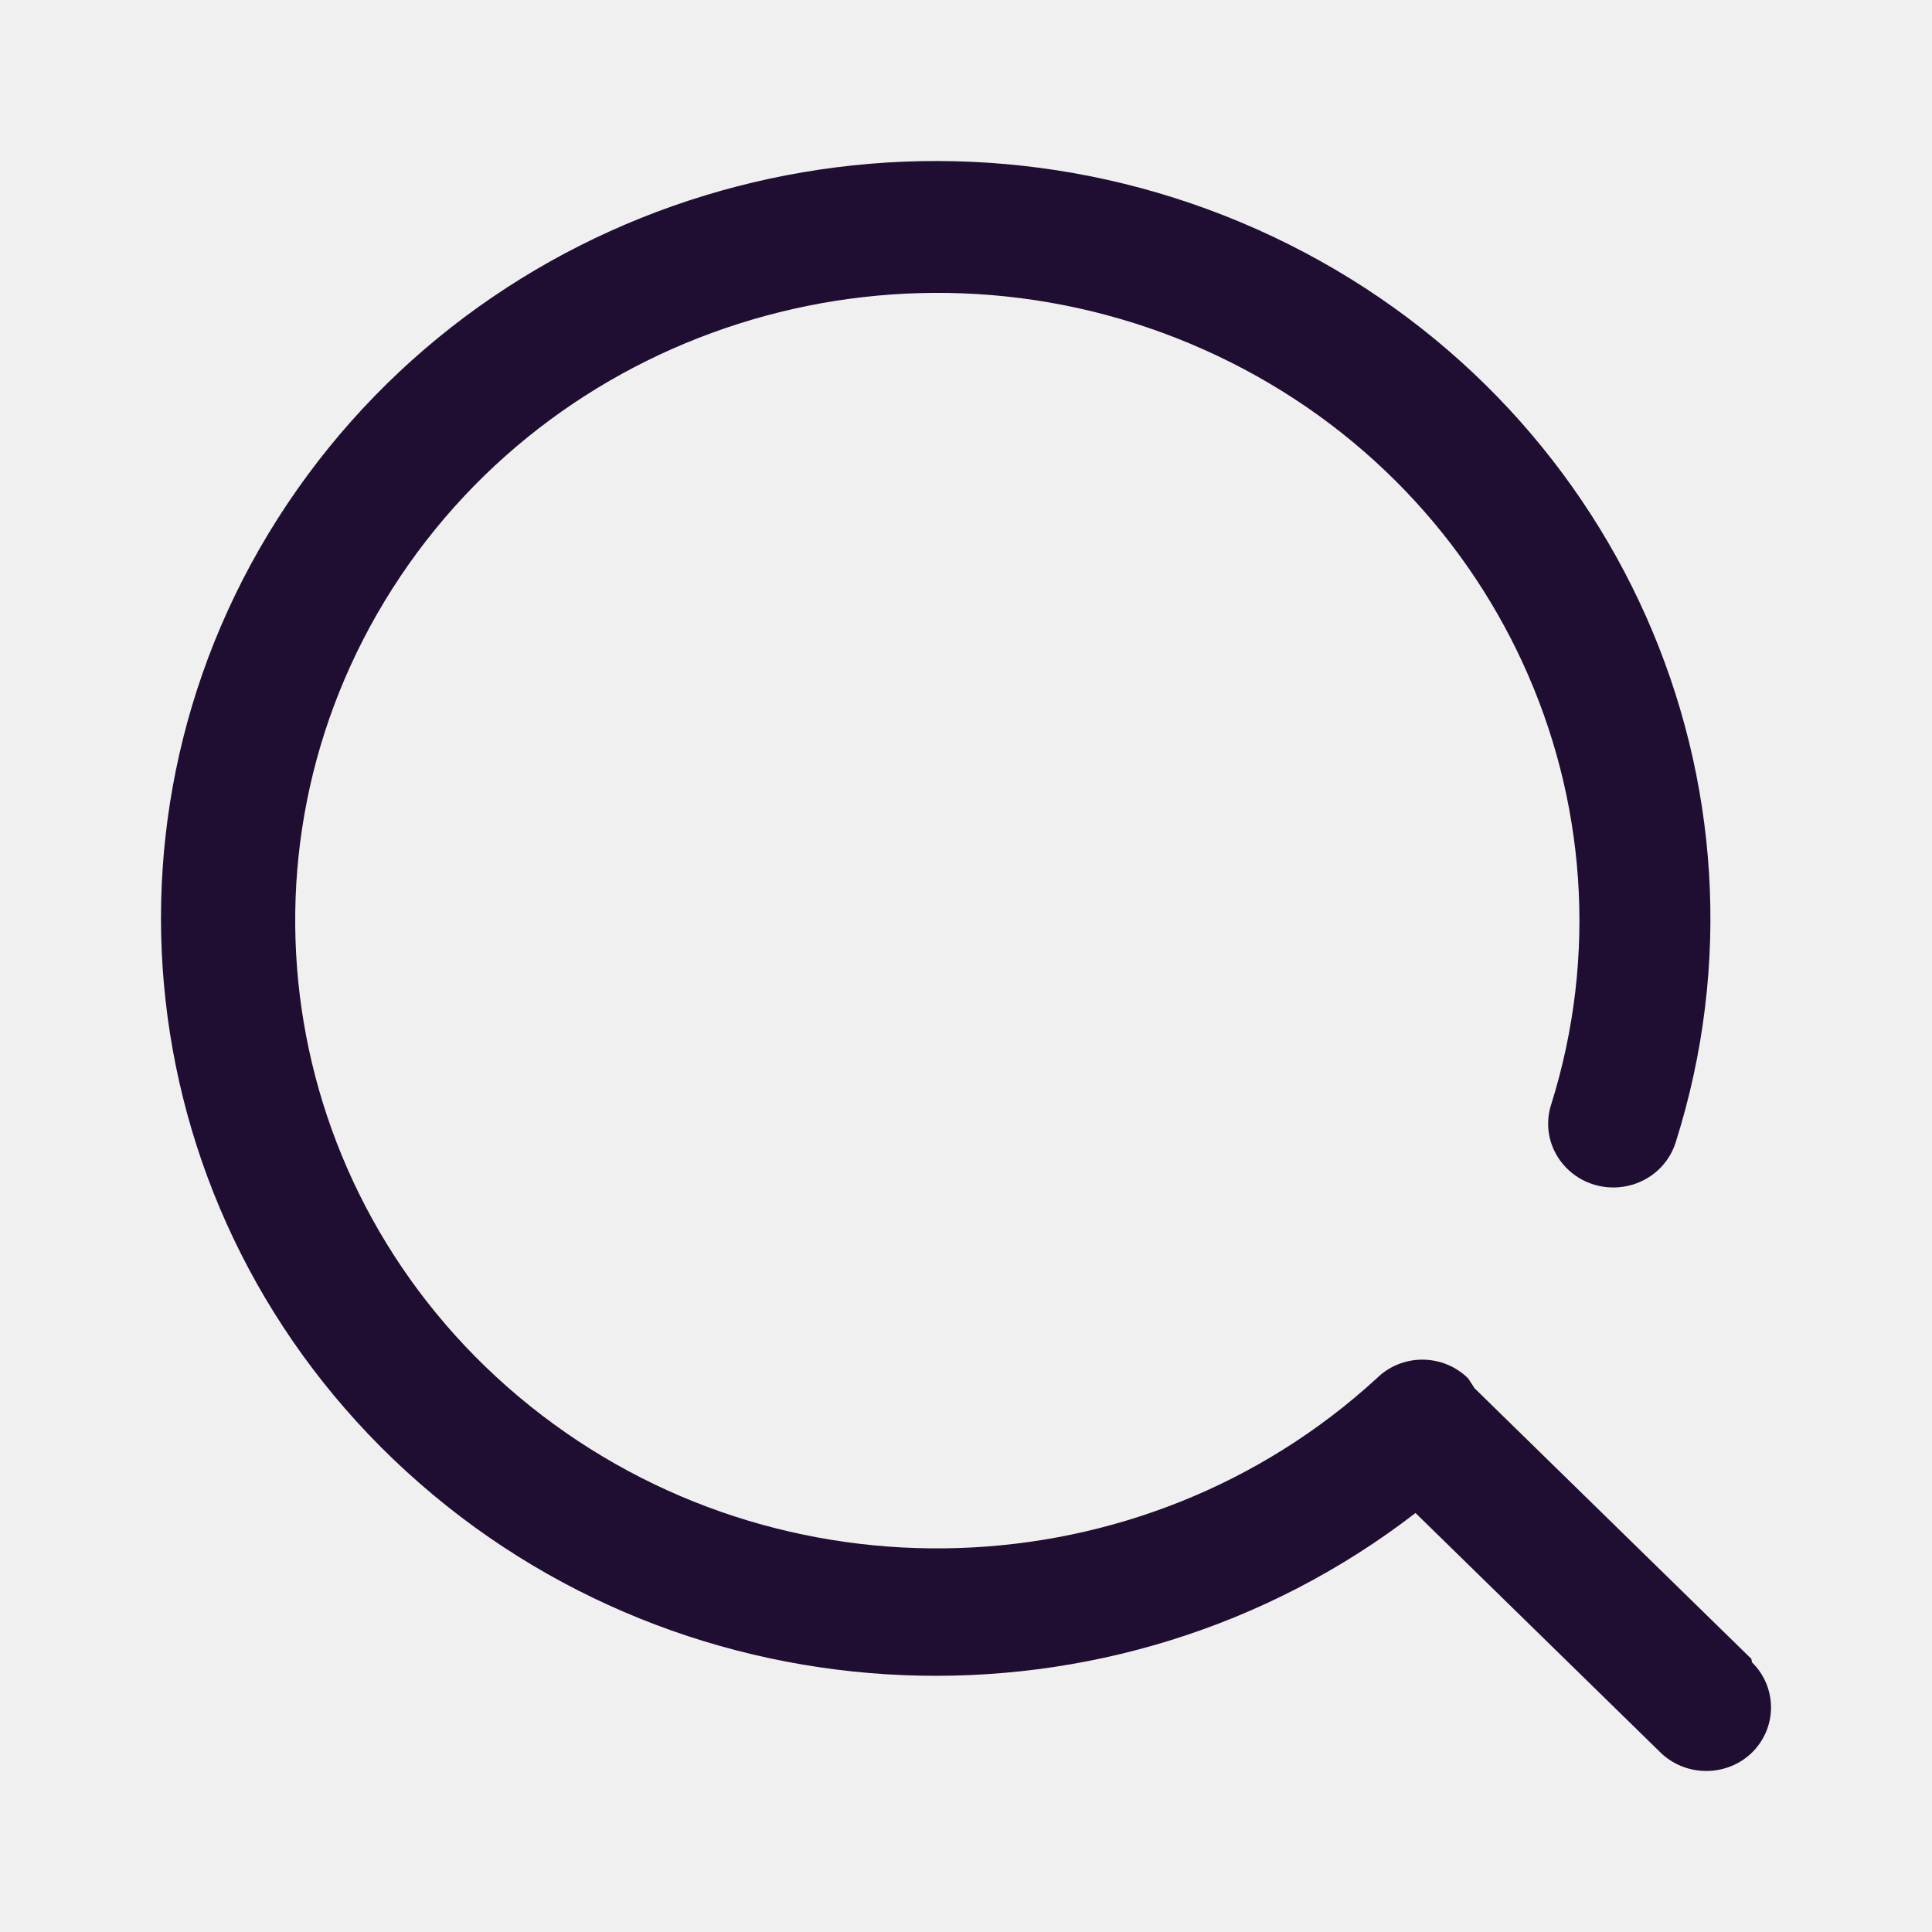
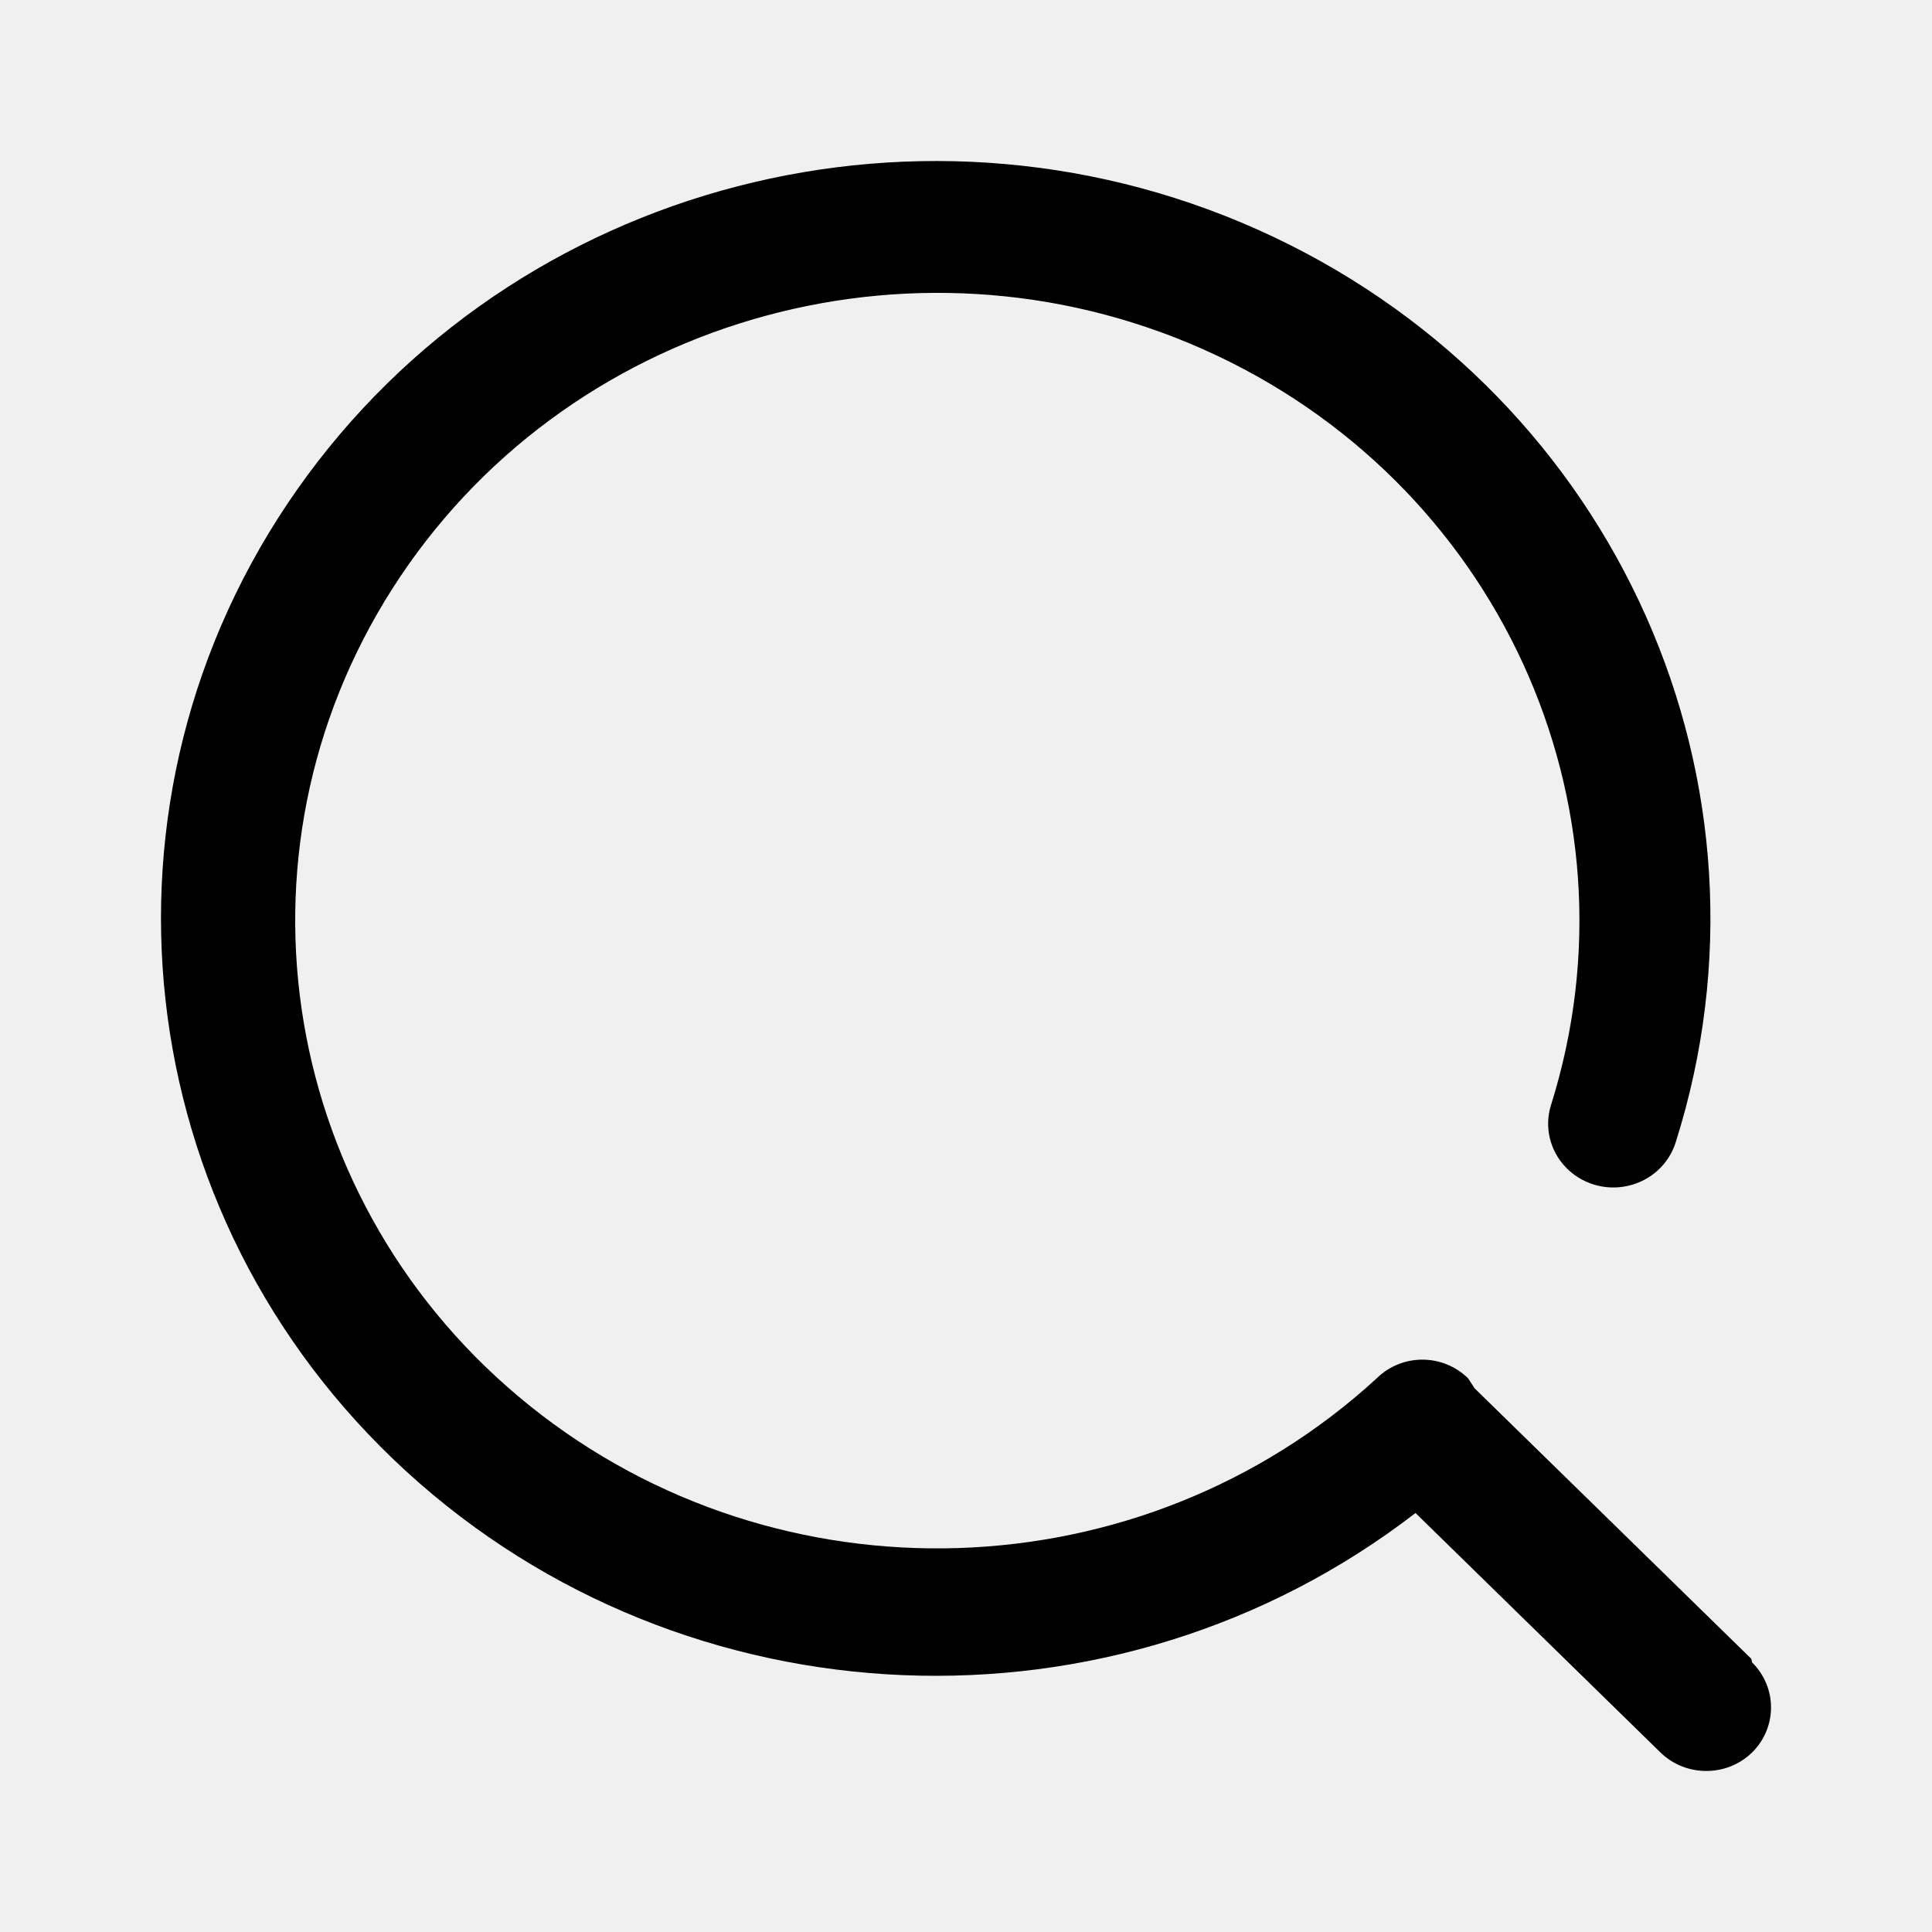
- <svg xmlns="http://www.w3.org/2000/svg" class="hover:stroke-green-500" width="24" height="24" viewBox="0 0 24 24" id="search">
+ <svg xmlns="http://www.w3.org/2000/svg" width="24" height="24" viewBox="0 0 24 24" id="search">
+   <style>
+         path {
+         fill: black;
+         }
+         @media (prefers-color-scheme: dark) {
+         path { fill: white; }
+         }
+     </style>
  <path fill="#200E32" d="M19.756,18.607 L16.318,15.246 L16.318,15.246 L16.238,15.123 C16.088,14.974 15.883,14.89 15.669,14.89 C15.455,14.89 15.251,14.974 15.101,15.123 L15.101,15.123 C12.179,17.803 7.678,17.949 4.582,15.464 C1.486,12.978 0.756,8.633 2.876,5.31 C4.996,1.987 9.308,0.717 12.953,2.342 C16.598,3.967 18.444,7.984 17.267,11.728 C17.182,11.998 17.252,12.292 17.449,12.499 C17.646,12.706 17.941,12.795 18.223,12.731 C18.505,12.668 18.731,12.462 18.816,12.191 L18.816,12.191 C20.222,7.749 18.098,2.968 13.816,0.941 C9.534,-1.085 4.381,0.251 1.689,4.085 C-1.003,7.92 -0.425,13.102 3.049,16.28 C6.523,19.457 11.85,19.676 15.584,16.795 L18.628,19.771 C18.942,20.076 19.45,20.076 19.764,19.771 C20.079,19.46 20.079,18.961 19.764,18.65 L19.764,18.65 L19.756,18.607 Z" transform="translate(2 2)" />
</svg>
